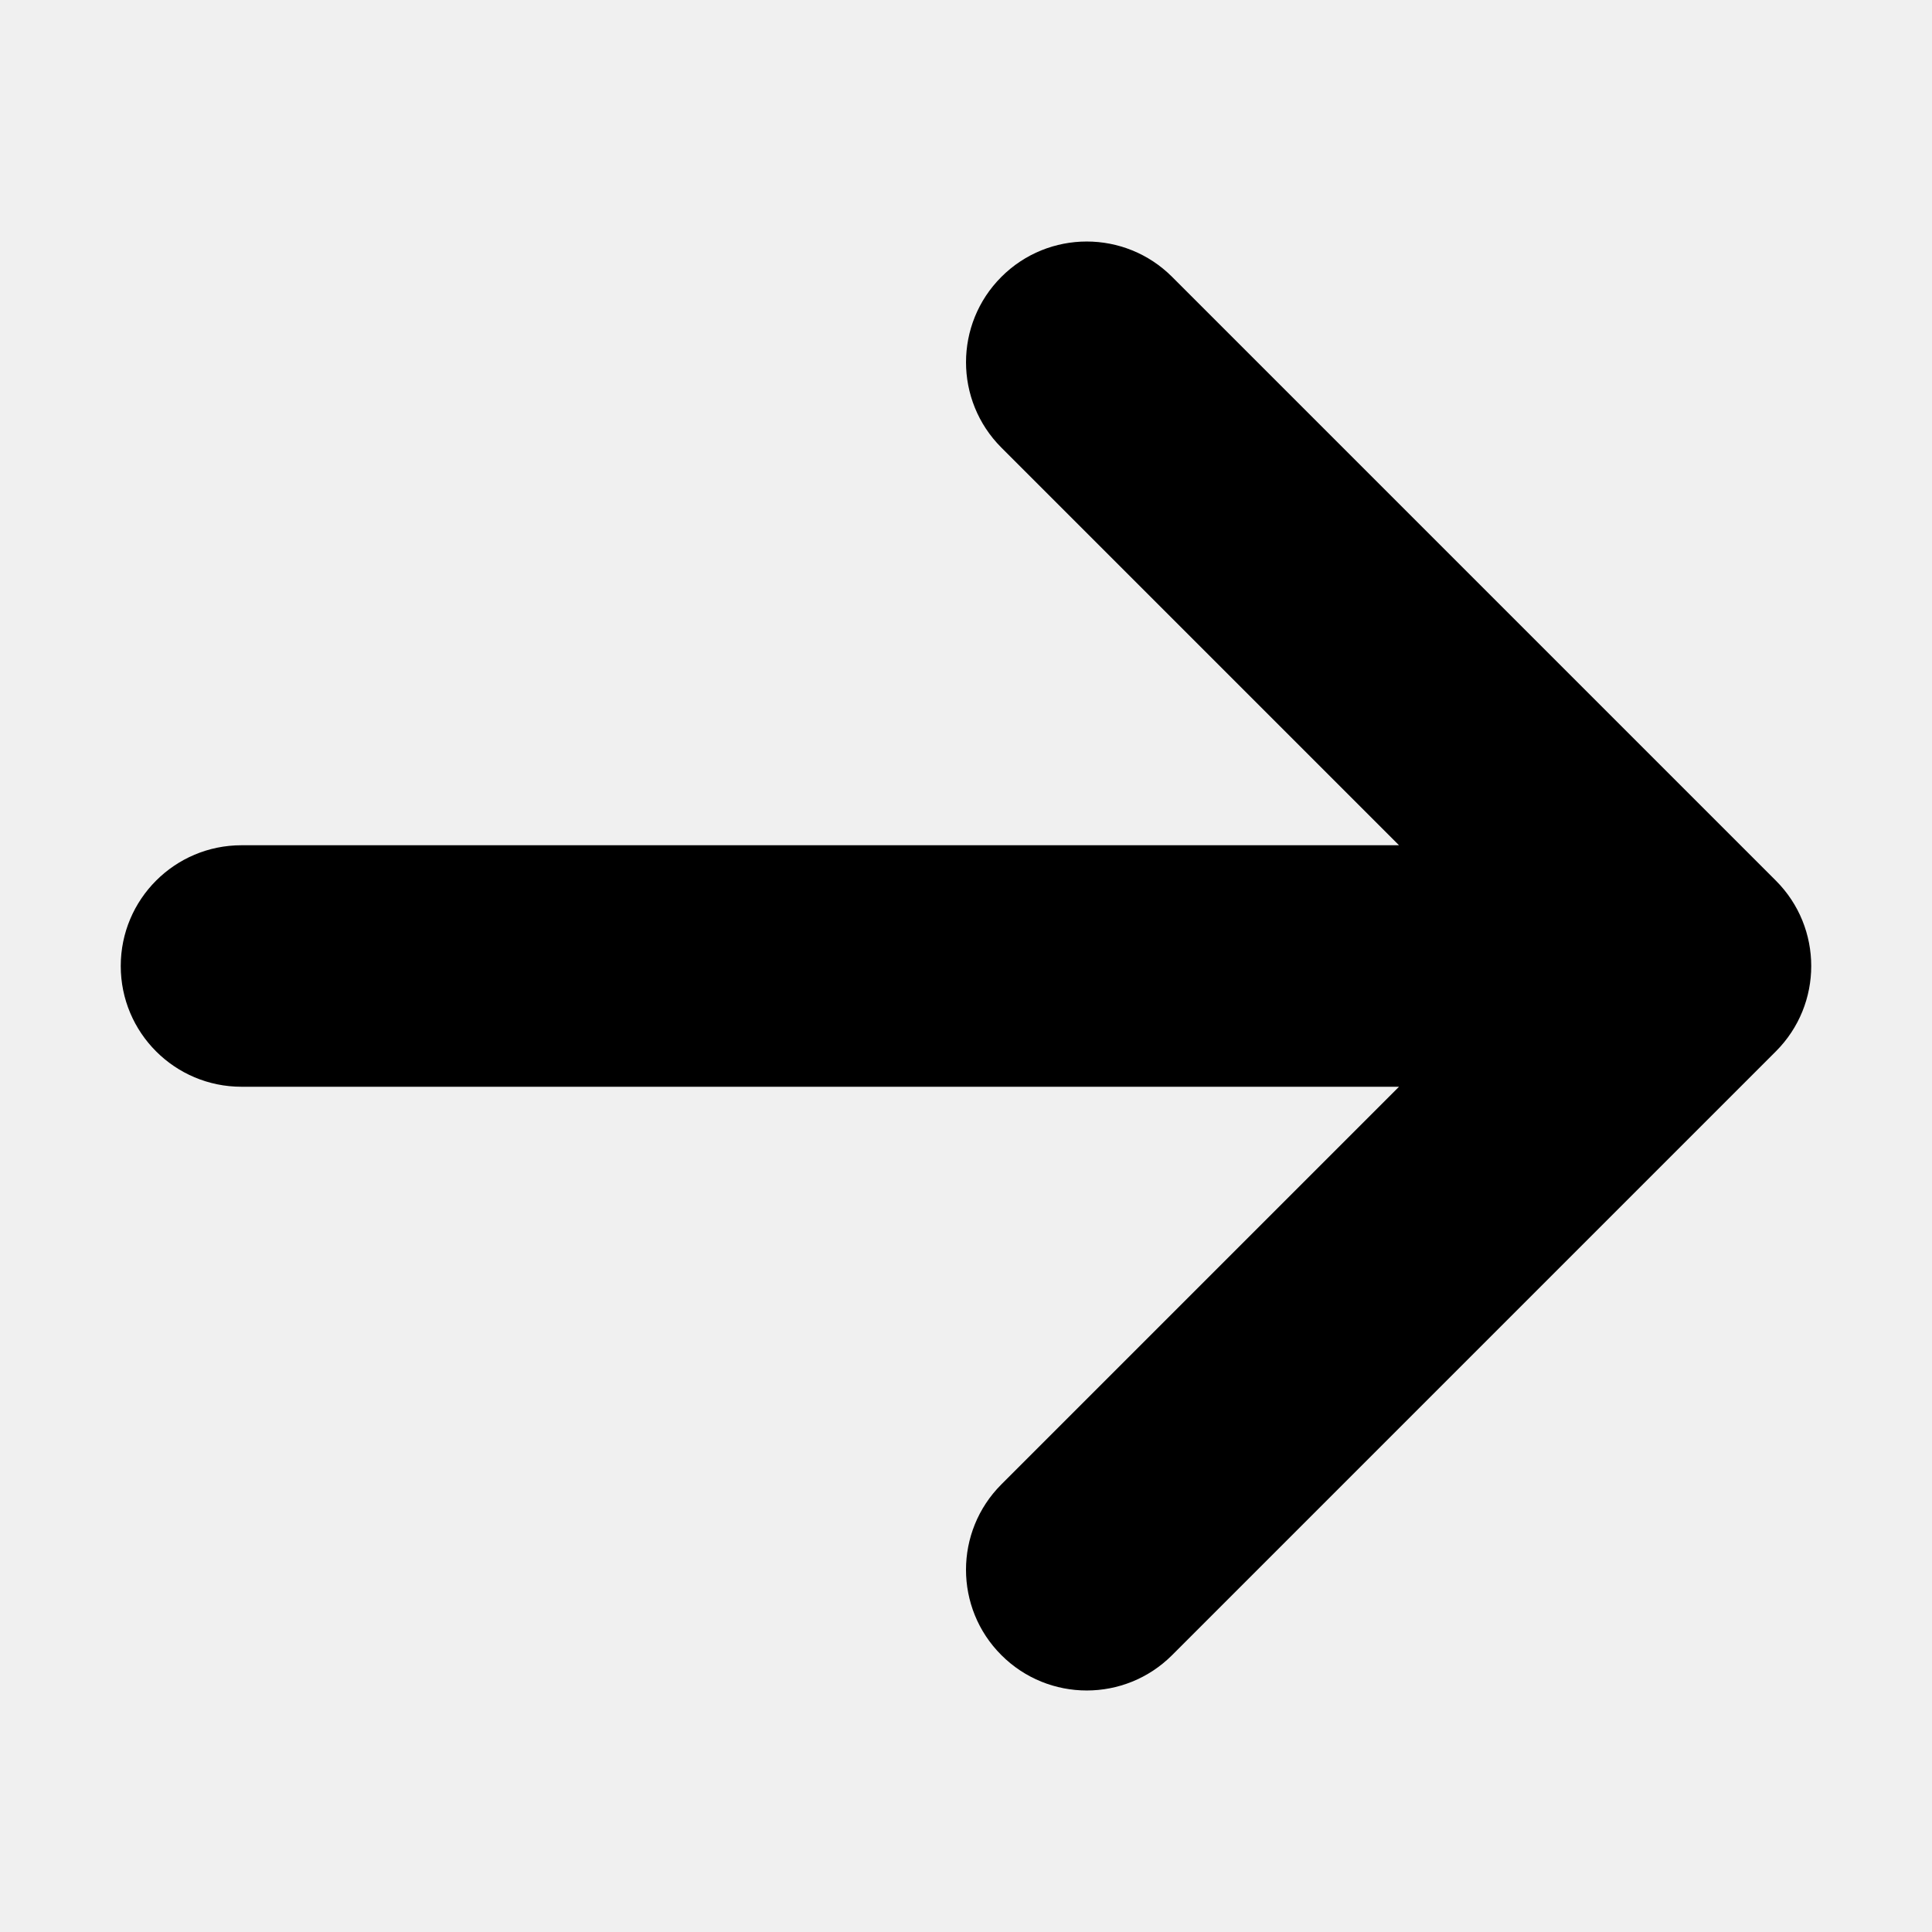
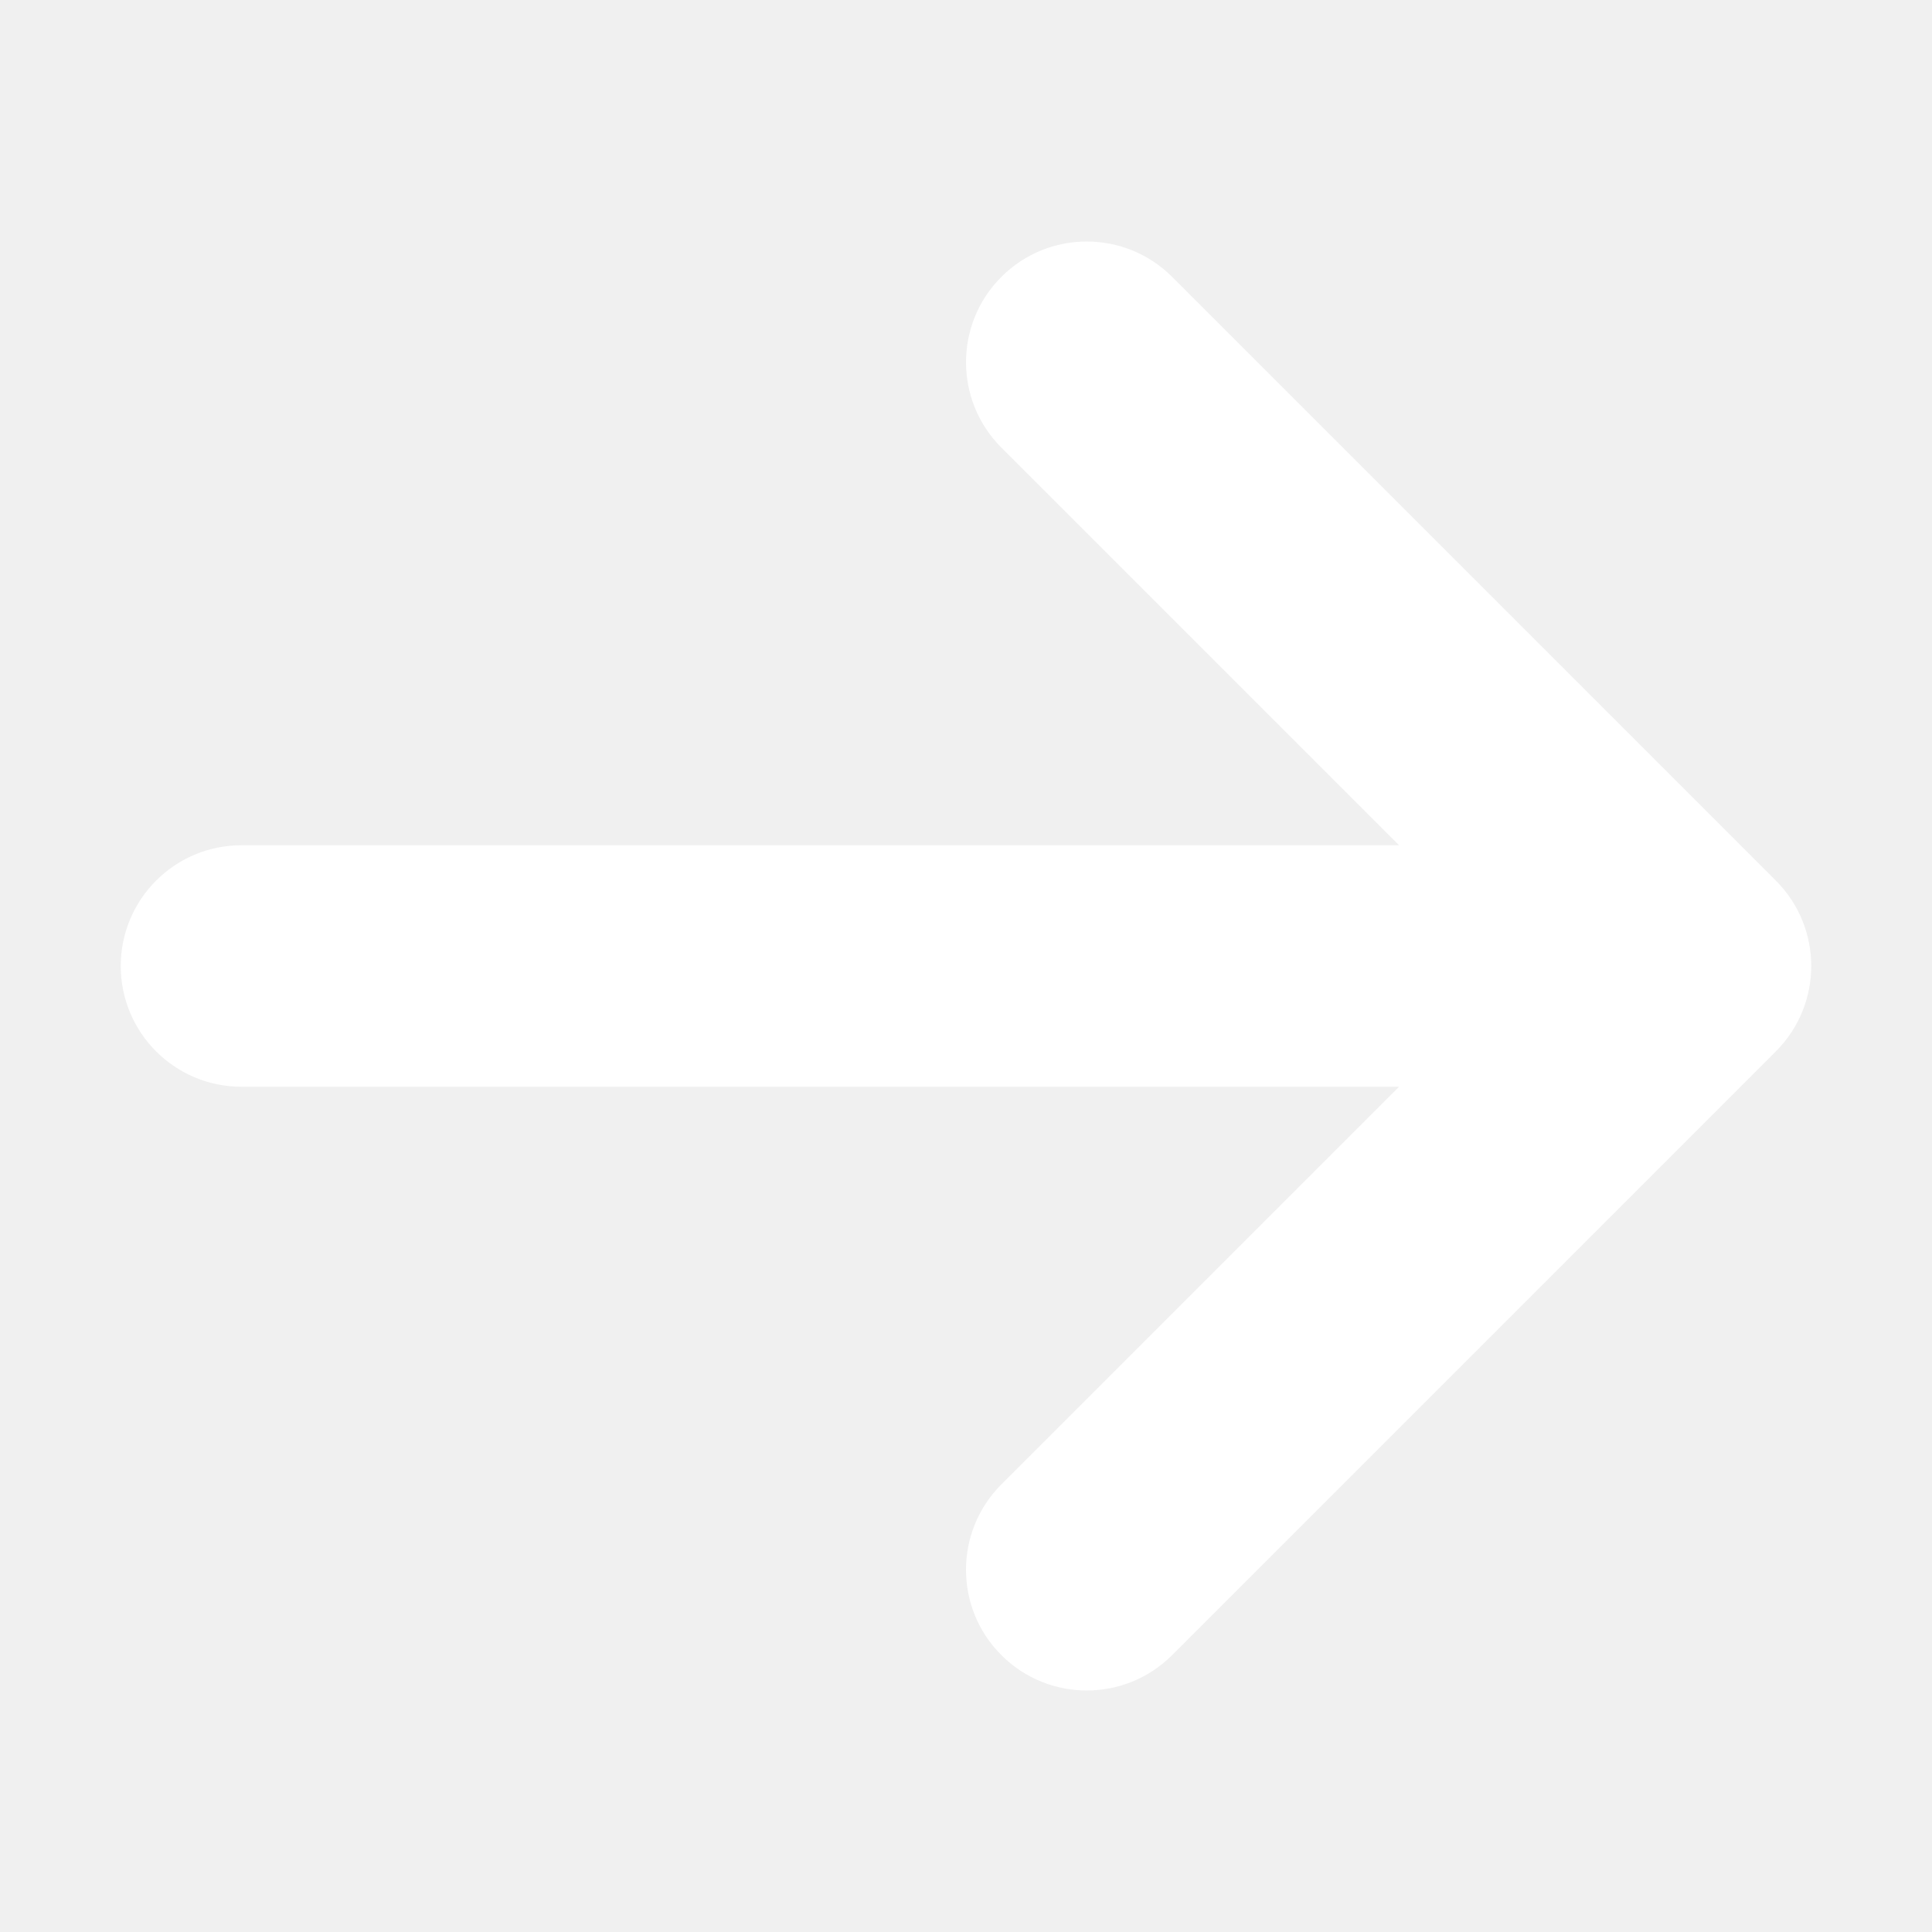
<svg xmlns="http://www.w3.org/2000/svg" version="1.1" width="32" height="32" viewBox="0 0 32 32">
-   <path d="M19.414 27.414l10-10c0.781-0.781 0.781-2.047 0-2.828l-10-10c-0.781-0.781-2.047-0.781-2.828 0s-0.781 2.047 0 2.828l6.586 6.586h-19.172c-1.105 0-2 0.895-2 2s0.895 2 2 2h19.172l-6.586 6.586c-0.39 0.39-0.586 0.902-0.586 1.414s0.195 1.024 0.586 1.414c0.781 0.781 2.047 0.781 2.828 0z" />
+   <path fill="#ffffff" d="M19.414 27.414l10-10c0.781-0.781 0.781-2.047 0-2.828l-10-10c-0.781-0.781-2.047-0.781-2.828 0s-0.781 2.047 0 2.828l6.586 6.586h-19.172c-1.105 0-2 0.895-2 2s0.895 2 2 2h19.172l-6.586 6.586c-0.39 0.39-0.586 0.902-0.586 1.414s0.195 1.024 0.586 1.414c0.781 0.781 2.047 0.781 2.828 0z" />
</svg>
